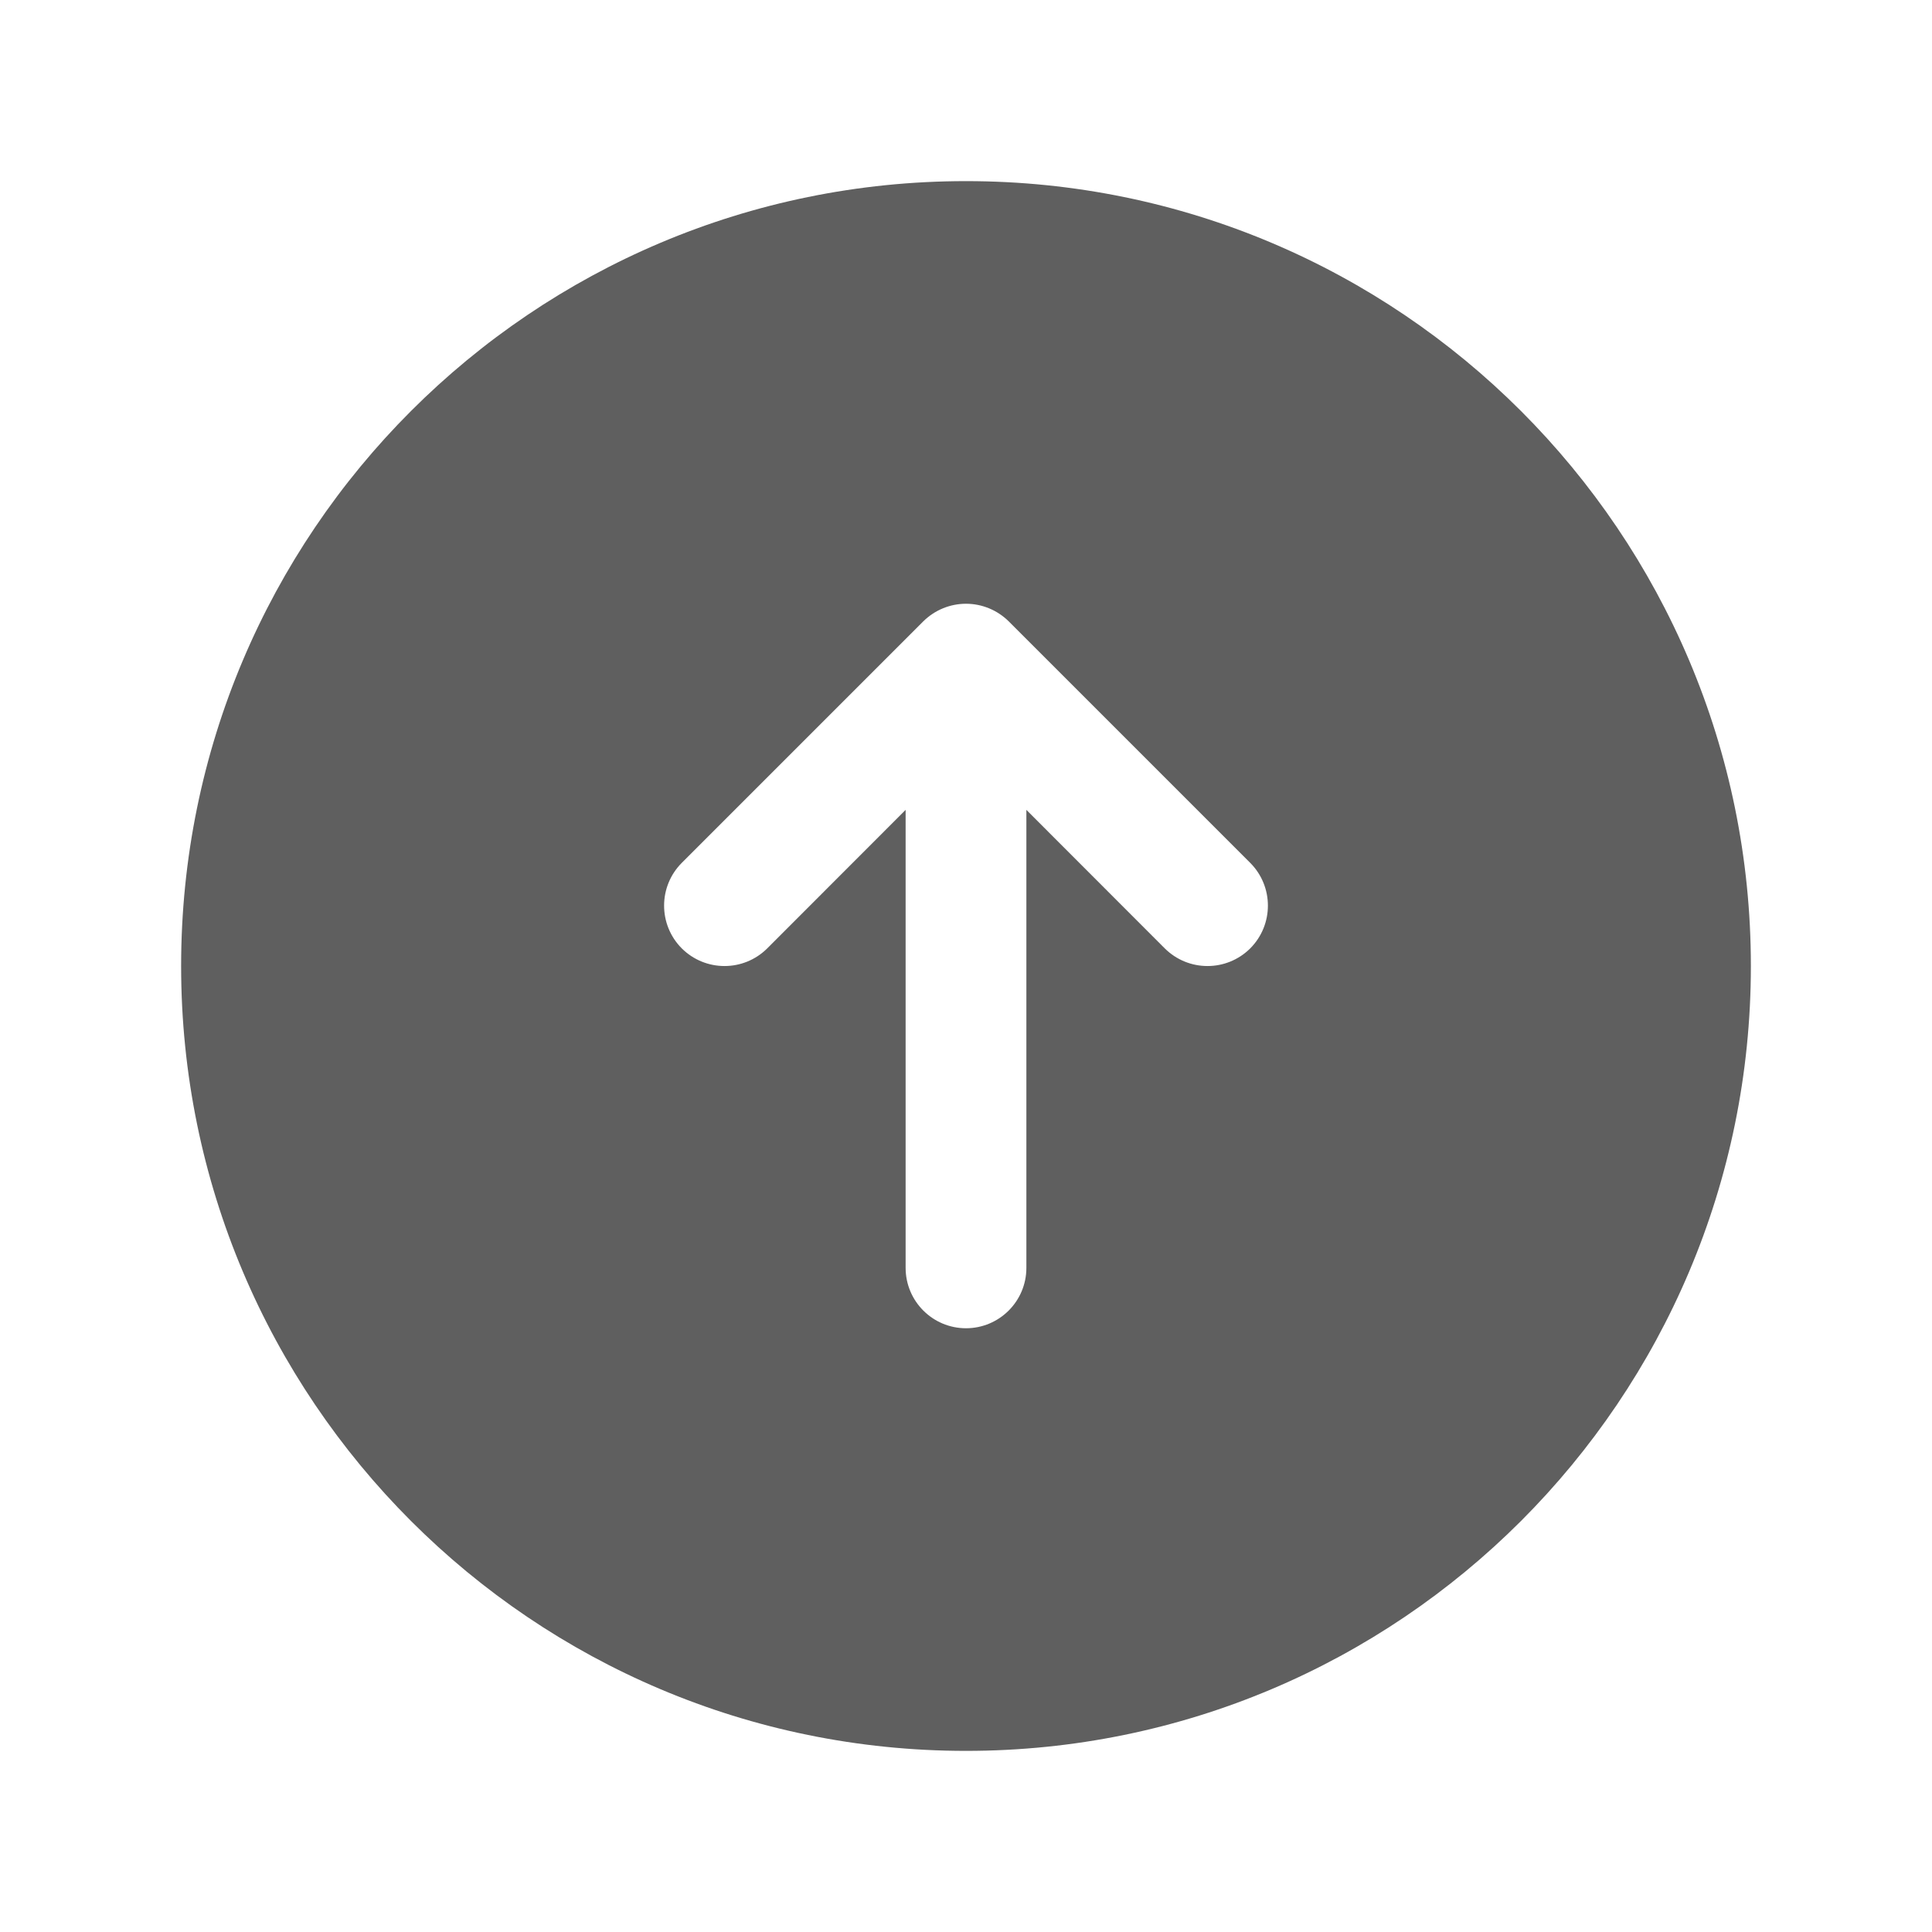
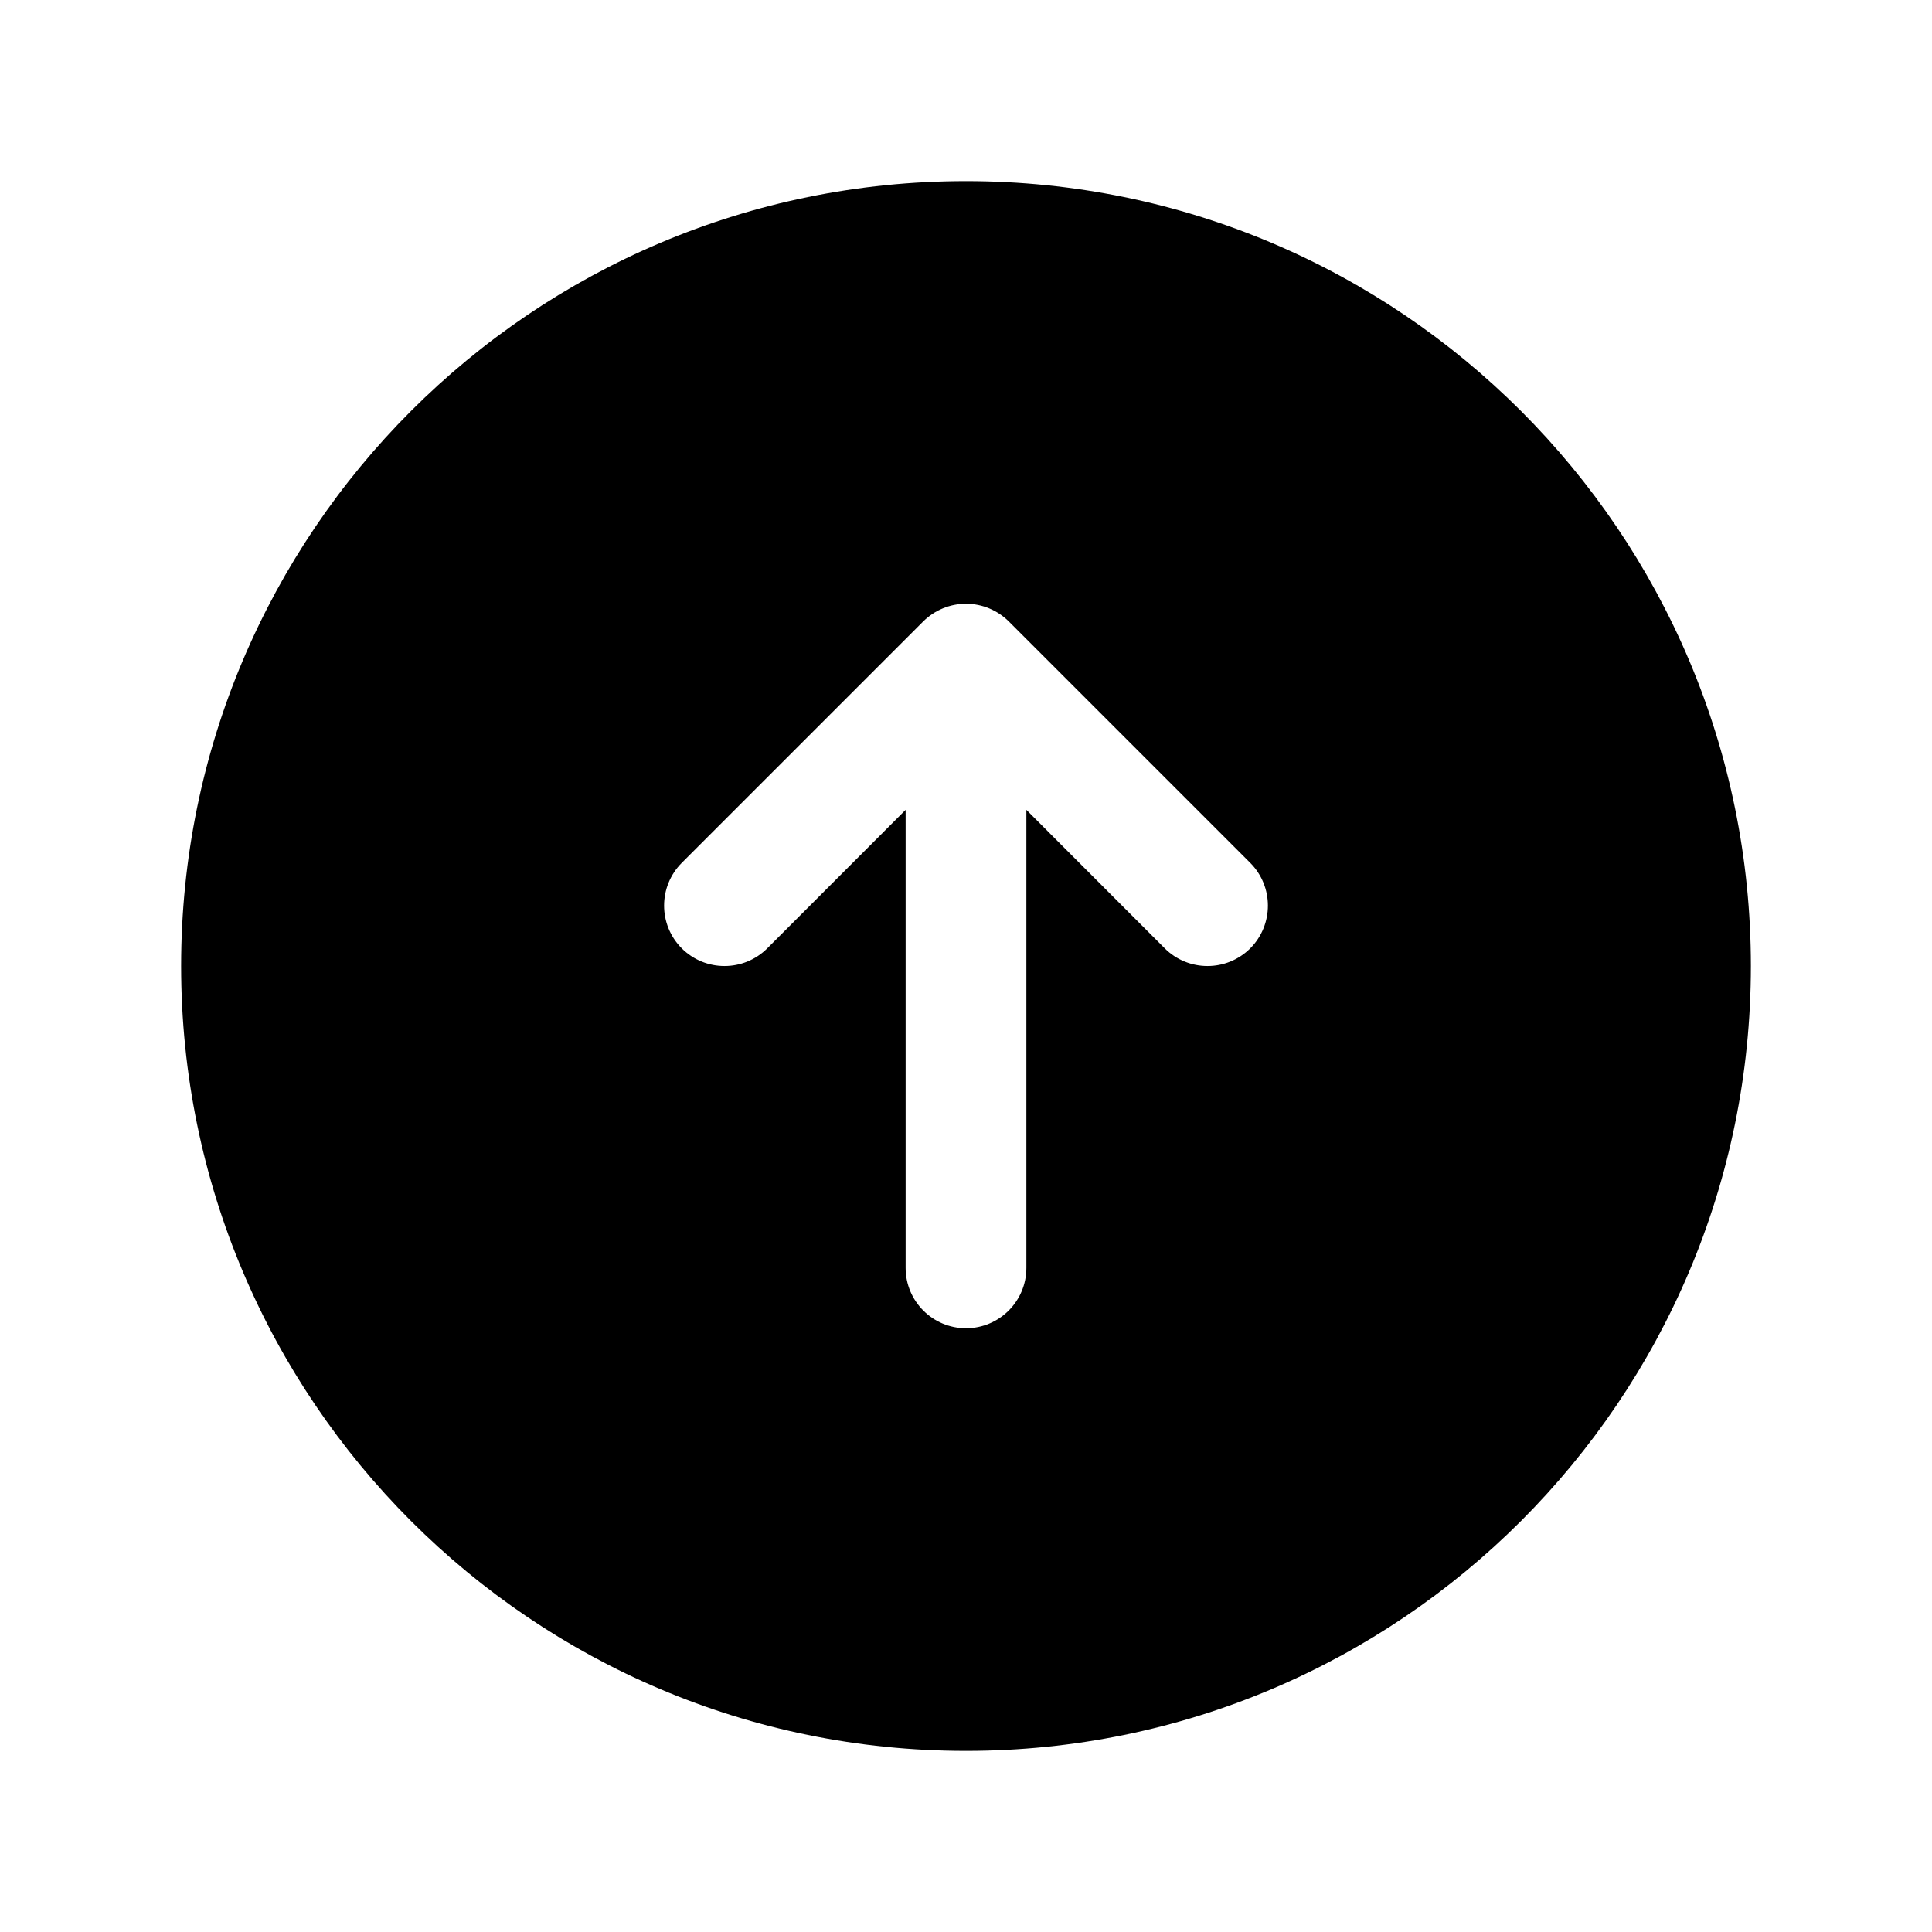
<svg xmlns="http://www.w3.org/2000/svg" width="16" height="16" viewBox="0 0 16 16" fill="none">
-   <path fill-rule="evenodd" clip-rule="evenodd" d="M8 1.5C4.41 1.5 1.5 4.41 1.5 8C1.5 11.59 4.41 14.5 8 14.5C11.59 14.5 14.5 11.59 14.5 8C14.5 4.41 11.59 1.5 8 1.5ZM8.354 5.146C8.26 5.053 8.133 5 8 5C7.867 5 7.74 5.053 7.646 5.146L5.646 7.146C5.451 7.342 5.451 7.658 5.646 7.854C5.842 8.049 6.158 8.049 6.354 7.854L7.5 6.707L7.5 10.5C7.5 10.776 7.724 11 8 11C8.276 11 8.5 10.776 8.5 10.5L8.5 6.707L9.646 7.854C9.842 8.049 10.158 8.049 10.354 7.854C10.549 7.658 10.549 7.342 10.354 7.146L8.354 5.146Z" fill="#5F5F5F" />
+   <path fill-rule="evenodd" clip-rule="evenodd" d="M8 1.5C4.41 1.5 1.5 4.41 1.5 8C1.5 11.59 4.41 14.5 8 14.5C11.59 14.5 14.5 11.59 14.5 8C14.5 4.41 11.59 1.5 8 1.5ZM8.354 5.146C8.26 5.053 8.133 5 8 5C7.867 5 7.74 5.053 7.646 5.146L5.646 7.146C5.451 7.342 5.451 7.658 5.646 7.854C5.842 8.049 6.158 8.049 6.354 7.854L7.5 6.707L7.5 10.5C7.5 10.776 7.724 11 8 11C8.276 11 8.5 10.776 8.5 10.5L8.5 6.707L9.646 7.854C9.842 8.049 10.158 8.049 10.354 7.854C10.549 7.658 10.549 7.342 10.354 7.146L8.354 5.146Z" fill="#000000" />
</svg>
